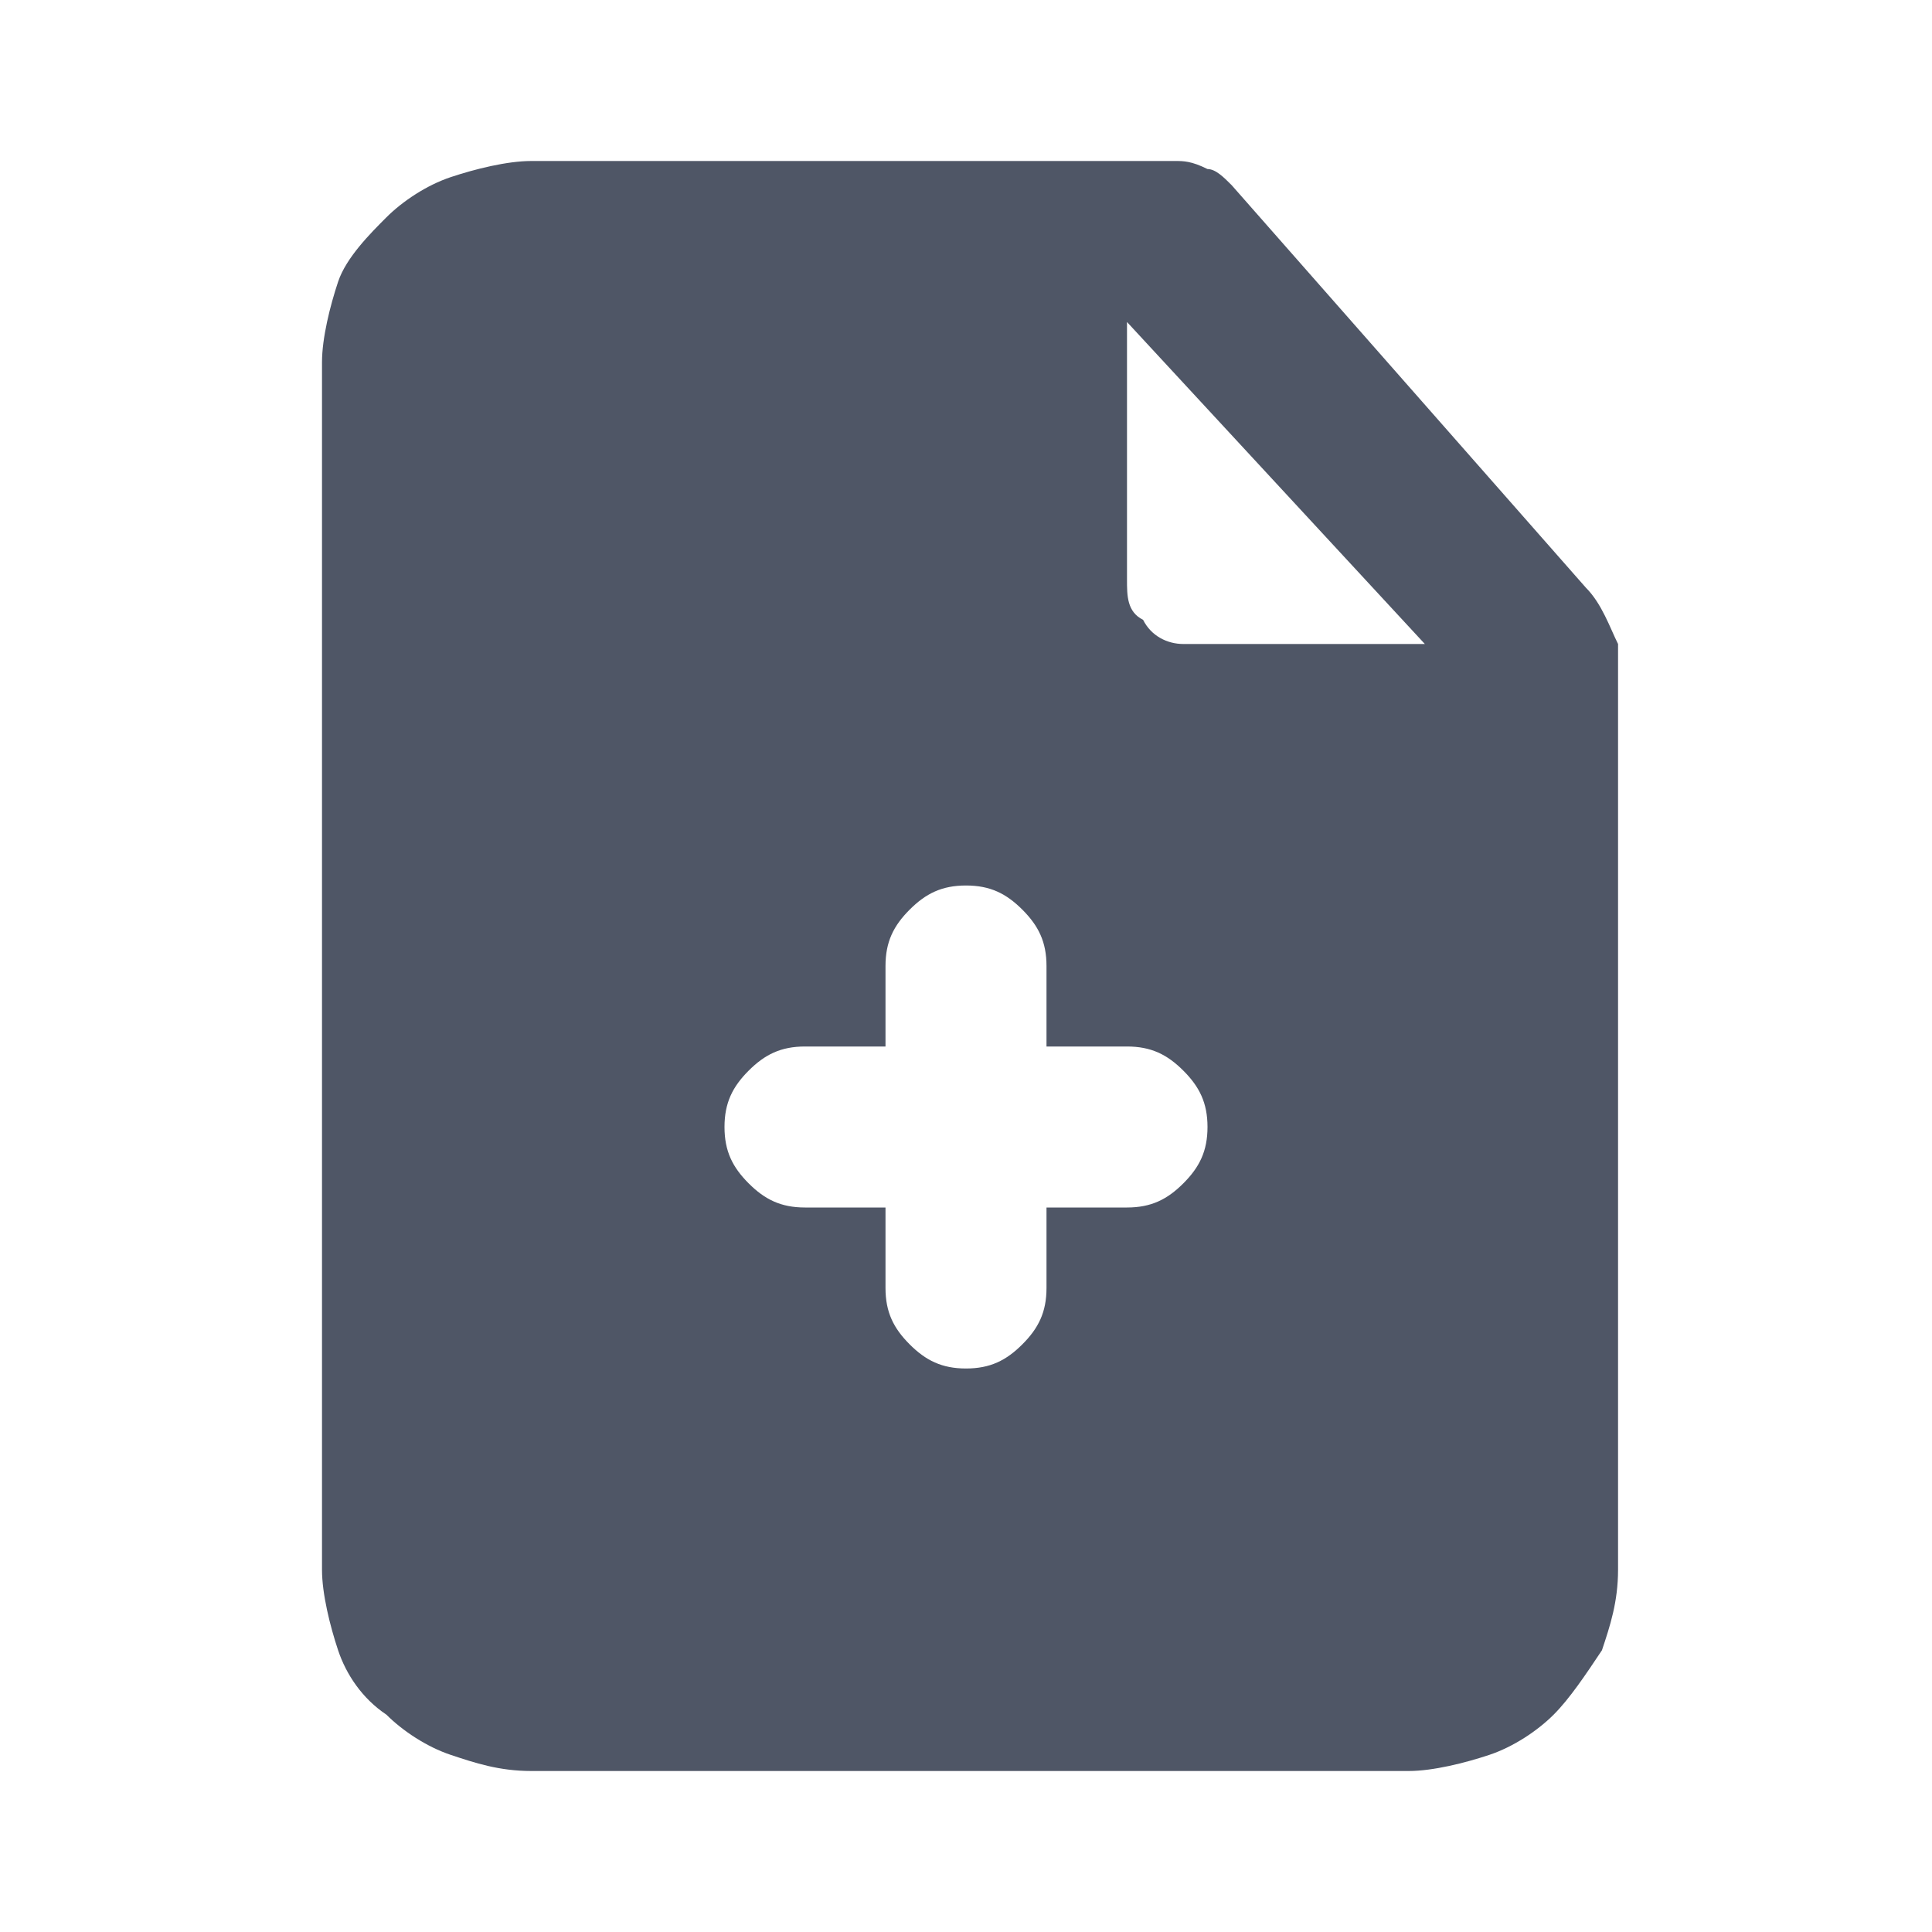
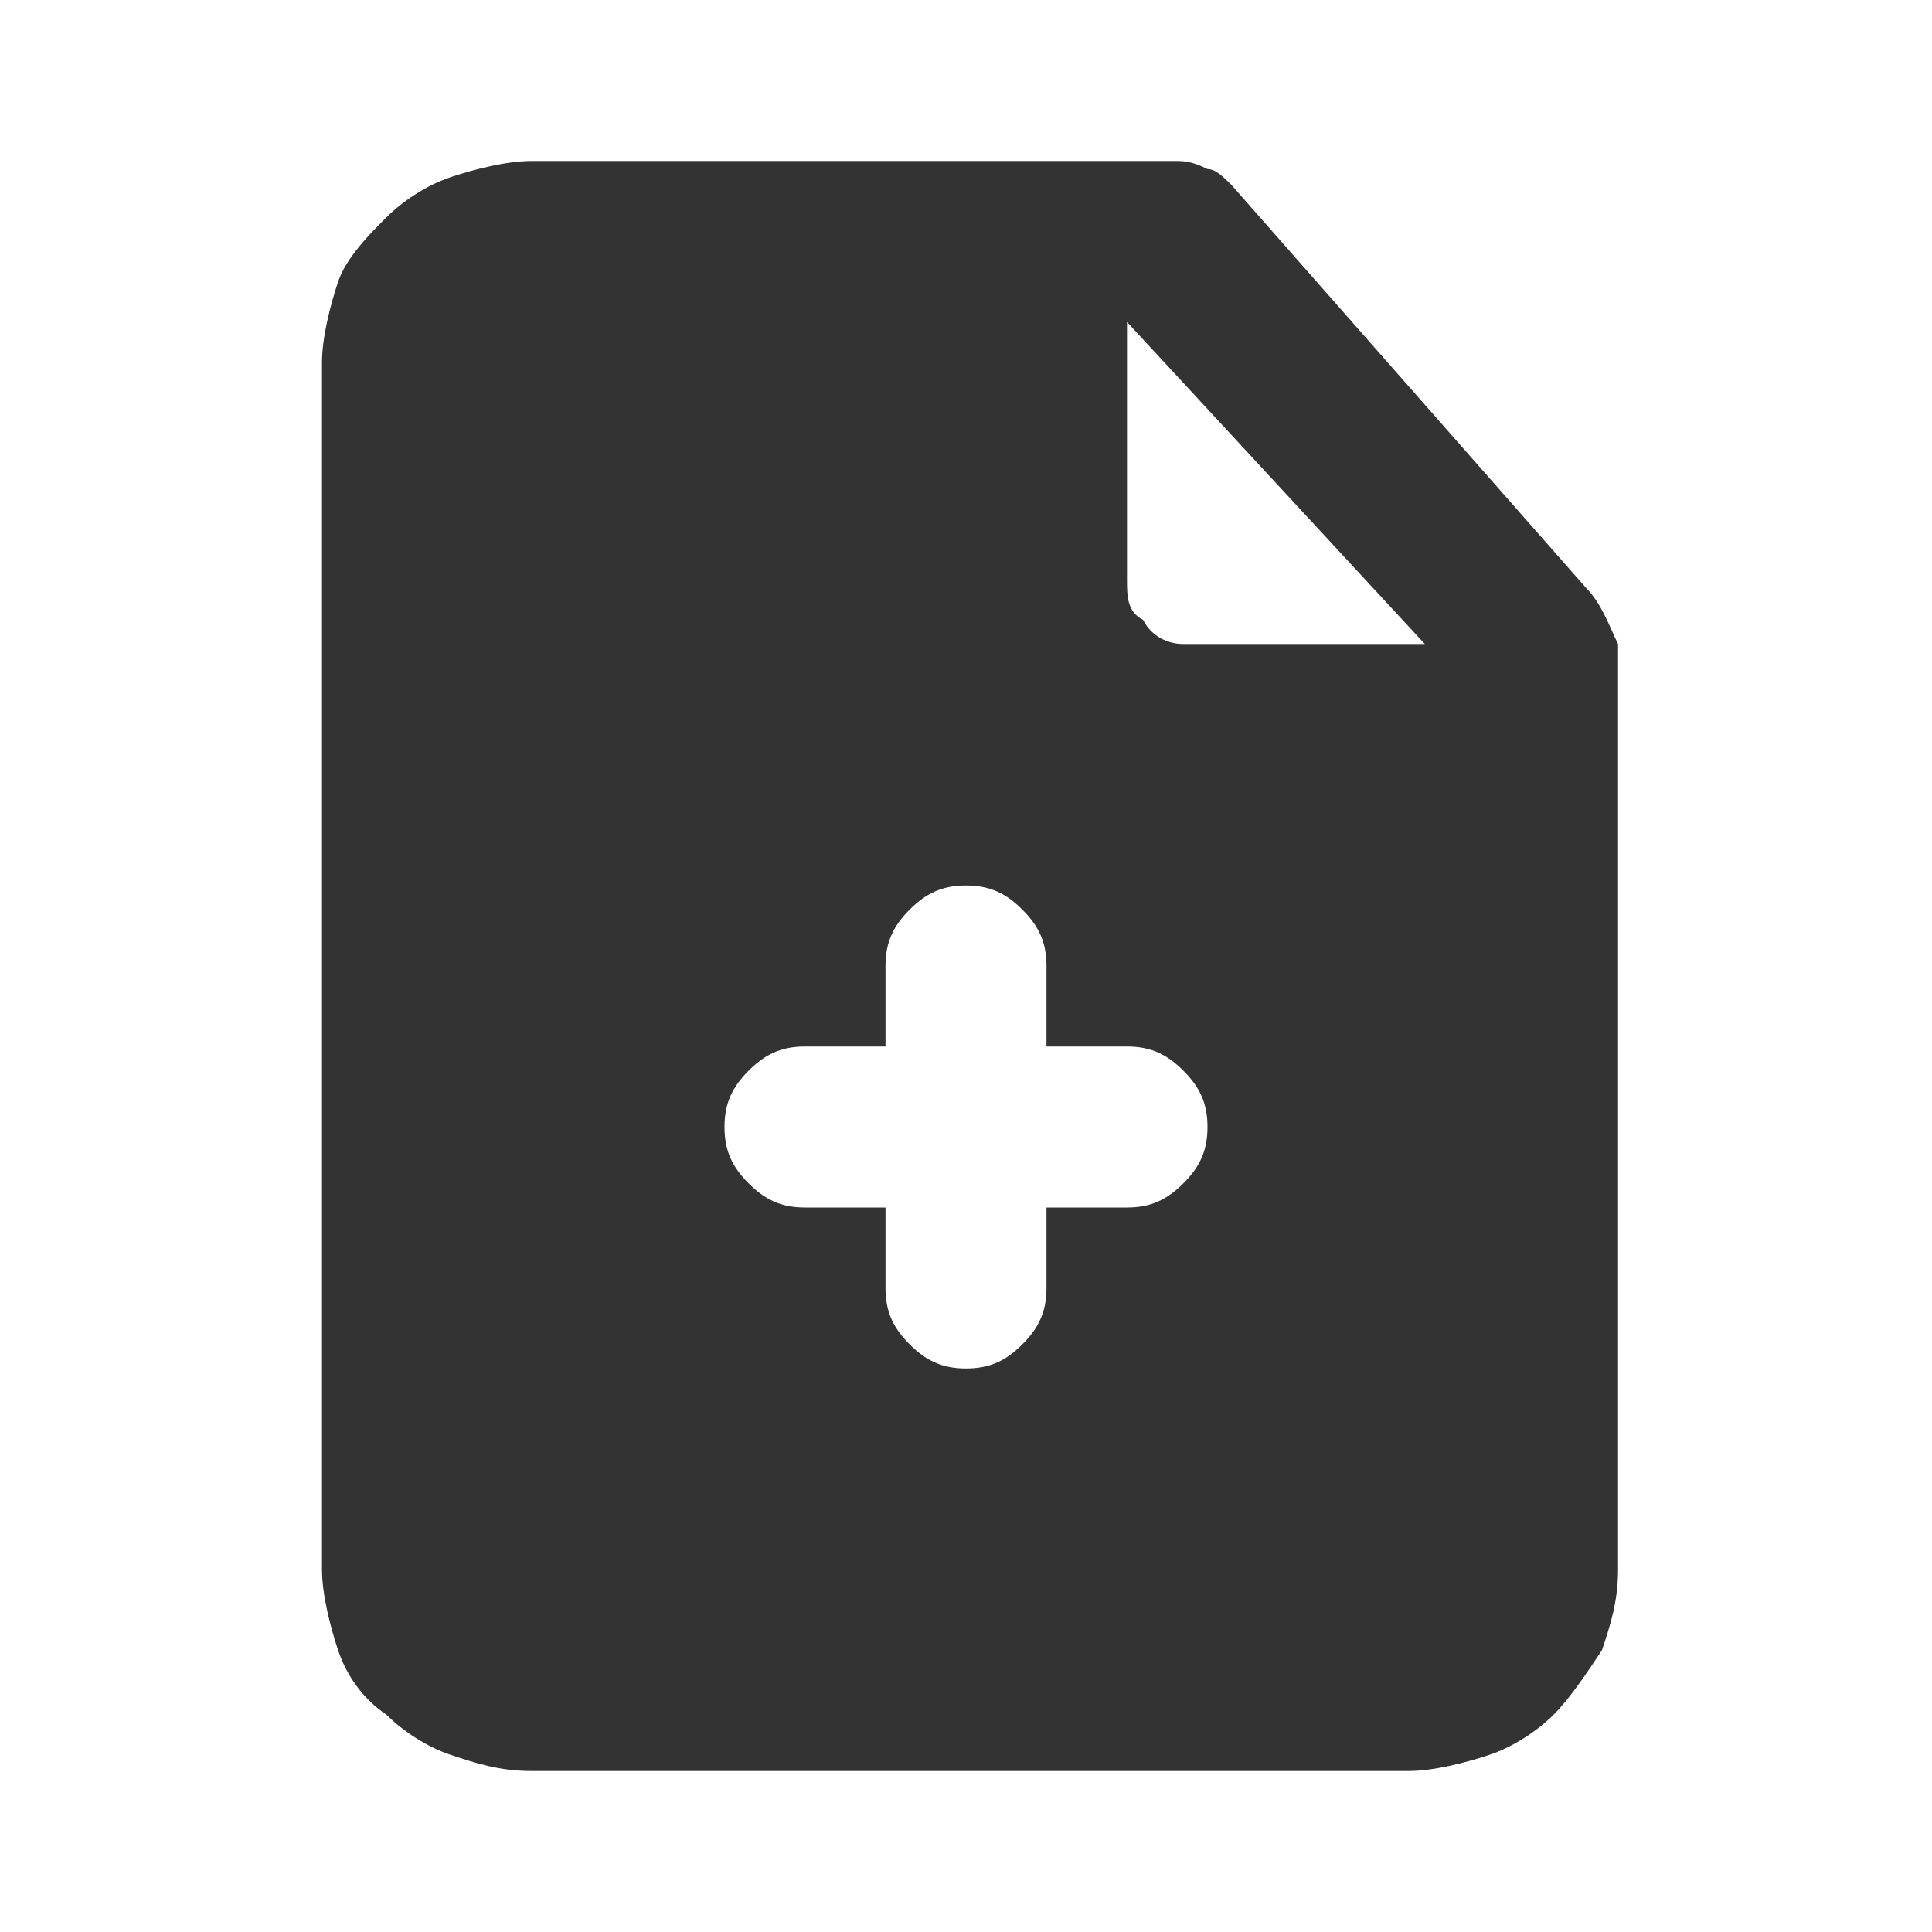
<svg xmlns="http://www.w3.org/2000/svg" version="1.1" id="Layer_1" x="0px" y="0px" viewBox="0 0 24 24" style="enable-background:new 0 0 24 24;" xml:space="preserve">
  <style type="text/css">
- 	.st0{fill:#4F5666;}
- </style>
+ 		.st0{fill:#333;}
+ 	</style>
  <path class="st0" d="M19.7,7.3l-4.4-5c-0.1-0.1-0.2-0.2-0.3-0.2C14.8,2,14.7,2,14.6,2h-8c-0.3,0-0.7,0.1-1,0.2  C5.3,2.3,5,2.5,4.8,2.7S4.3,3.2,4.2,3.5C4.1,3.8,4,4.2,4,4.5v15c0,0.3,0.1,0.7,0.2,1c0.1,0.3,0.3,0.6,0.6,0.8  c0.2,0.2,0.5,0.4,0.8,0.5c0.3,0.1,0.6,0.2,1,0.2h10.9c0.3,0,0.7-0.1,1-0.2c0.3-0.1,0.6-0.3,0.8-0.5c0.2-0.2,0.4-0.5,0.6-0.8  c0.1-0.3,0.2-0.6,0.2-1V8C20,7.8,19.9,7.5,19.7,7.3z M14,15h-1v1c0,0.3-0.1,0.5-0.3,0.7C12.5,16.9,12.3,17,12,17s-0.5-0.1-0.7-0.3  C11.1,16.5,11,16.3,11,16v-1h-1c-0.3,0-0.5-0.1-0.7-0.3C9.1,14.5,9,14.3,9,14c0-0.3,0.1-0.5,0.3-0.7C9.5,13.1,9.7,13,10,13h1v-1  c0-0.3,0.1-0.5,0.3-0.7c0.2-0.2,0.4-0.3,0.7-0.3s0.5,0.1,0.7,0.3c0.2,0.2,0.3,0.4,0.3,0.7v1h1c0.3,0,0.5,0.1,0.7,0.3  c0.2,0.2,0.3,0.4,0.3,0.7c0,0.3-0.1,0.5-0.3,0.7C14.5,14.9,14.3,15,14,15z M14.7,8c-0.2,0-0.4-0.1-0.5-0.3C14,7.6,14,7.4,14,7.2V4  l3.7,4H14.7z" />
</svg>
